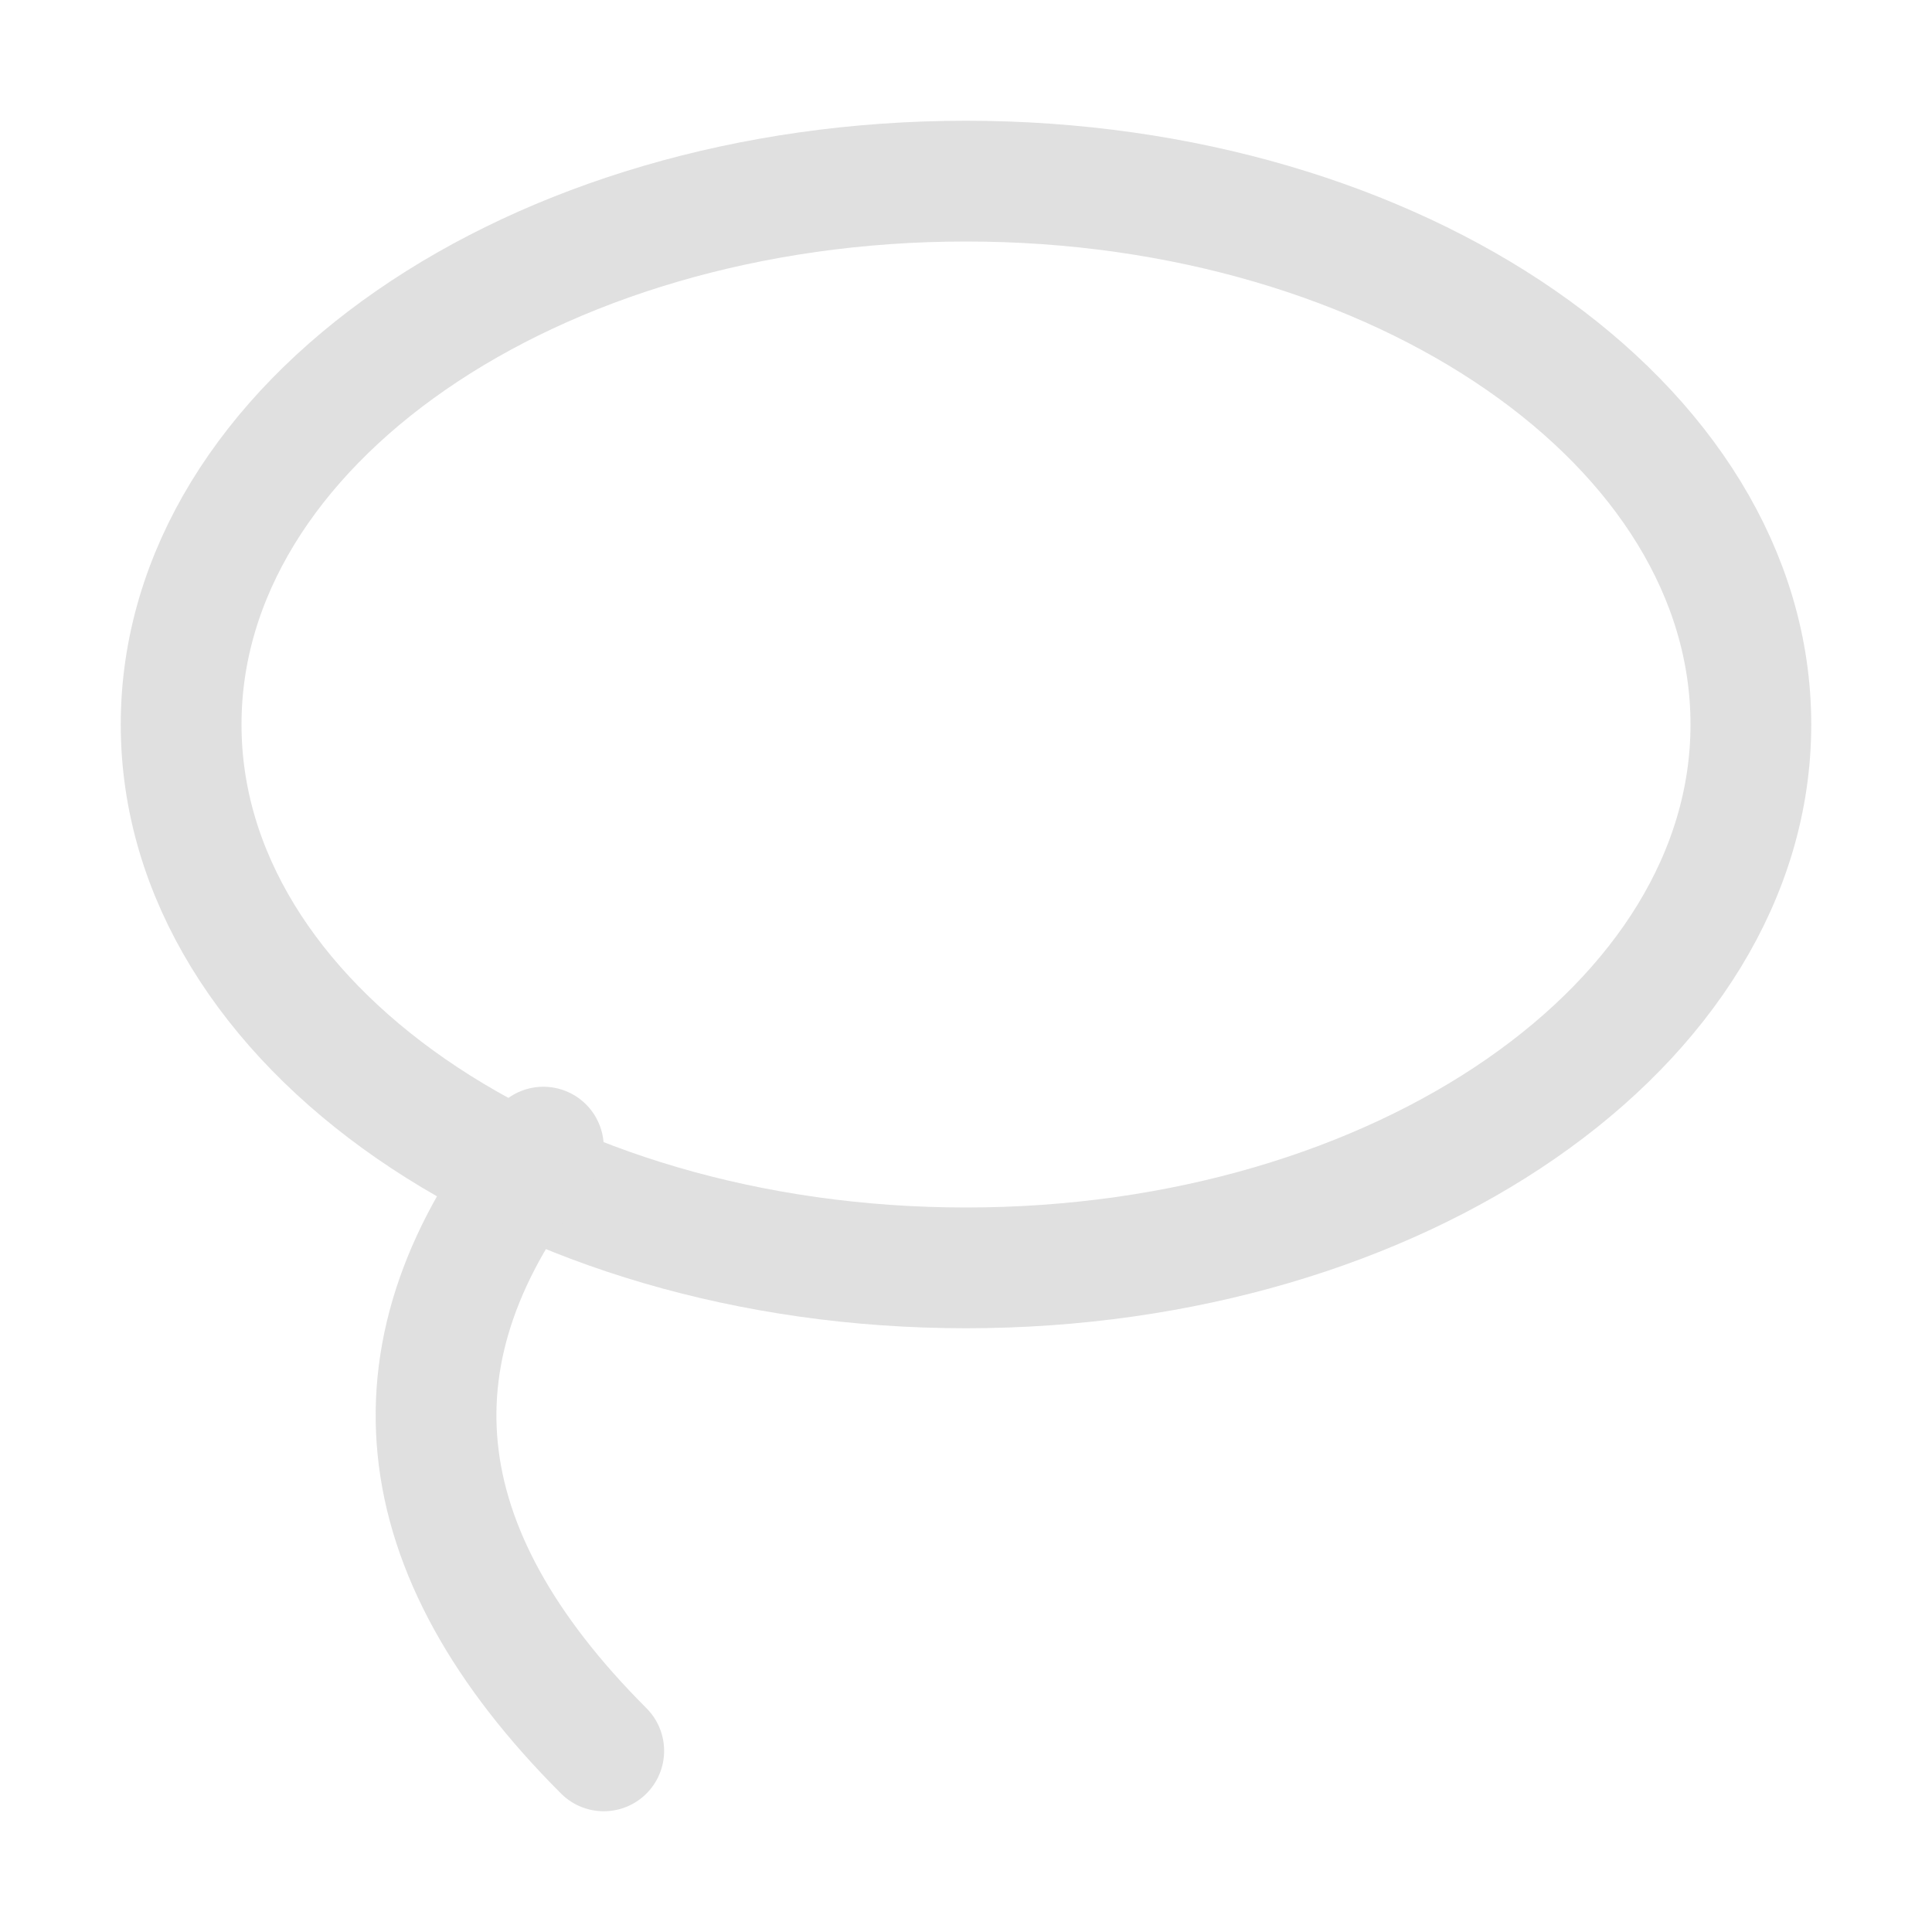
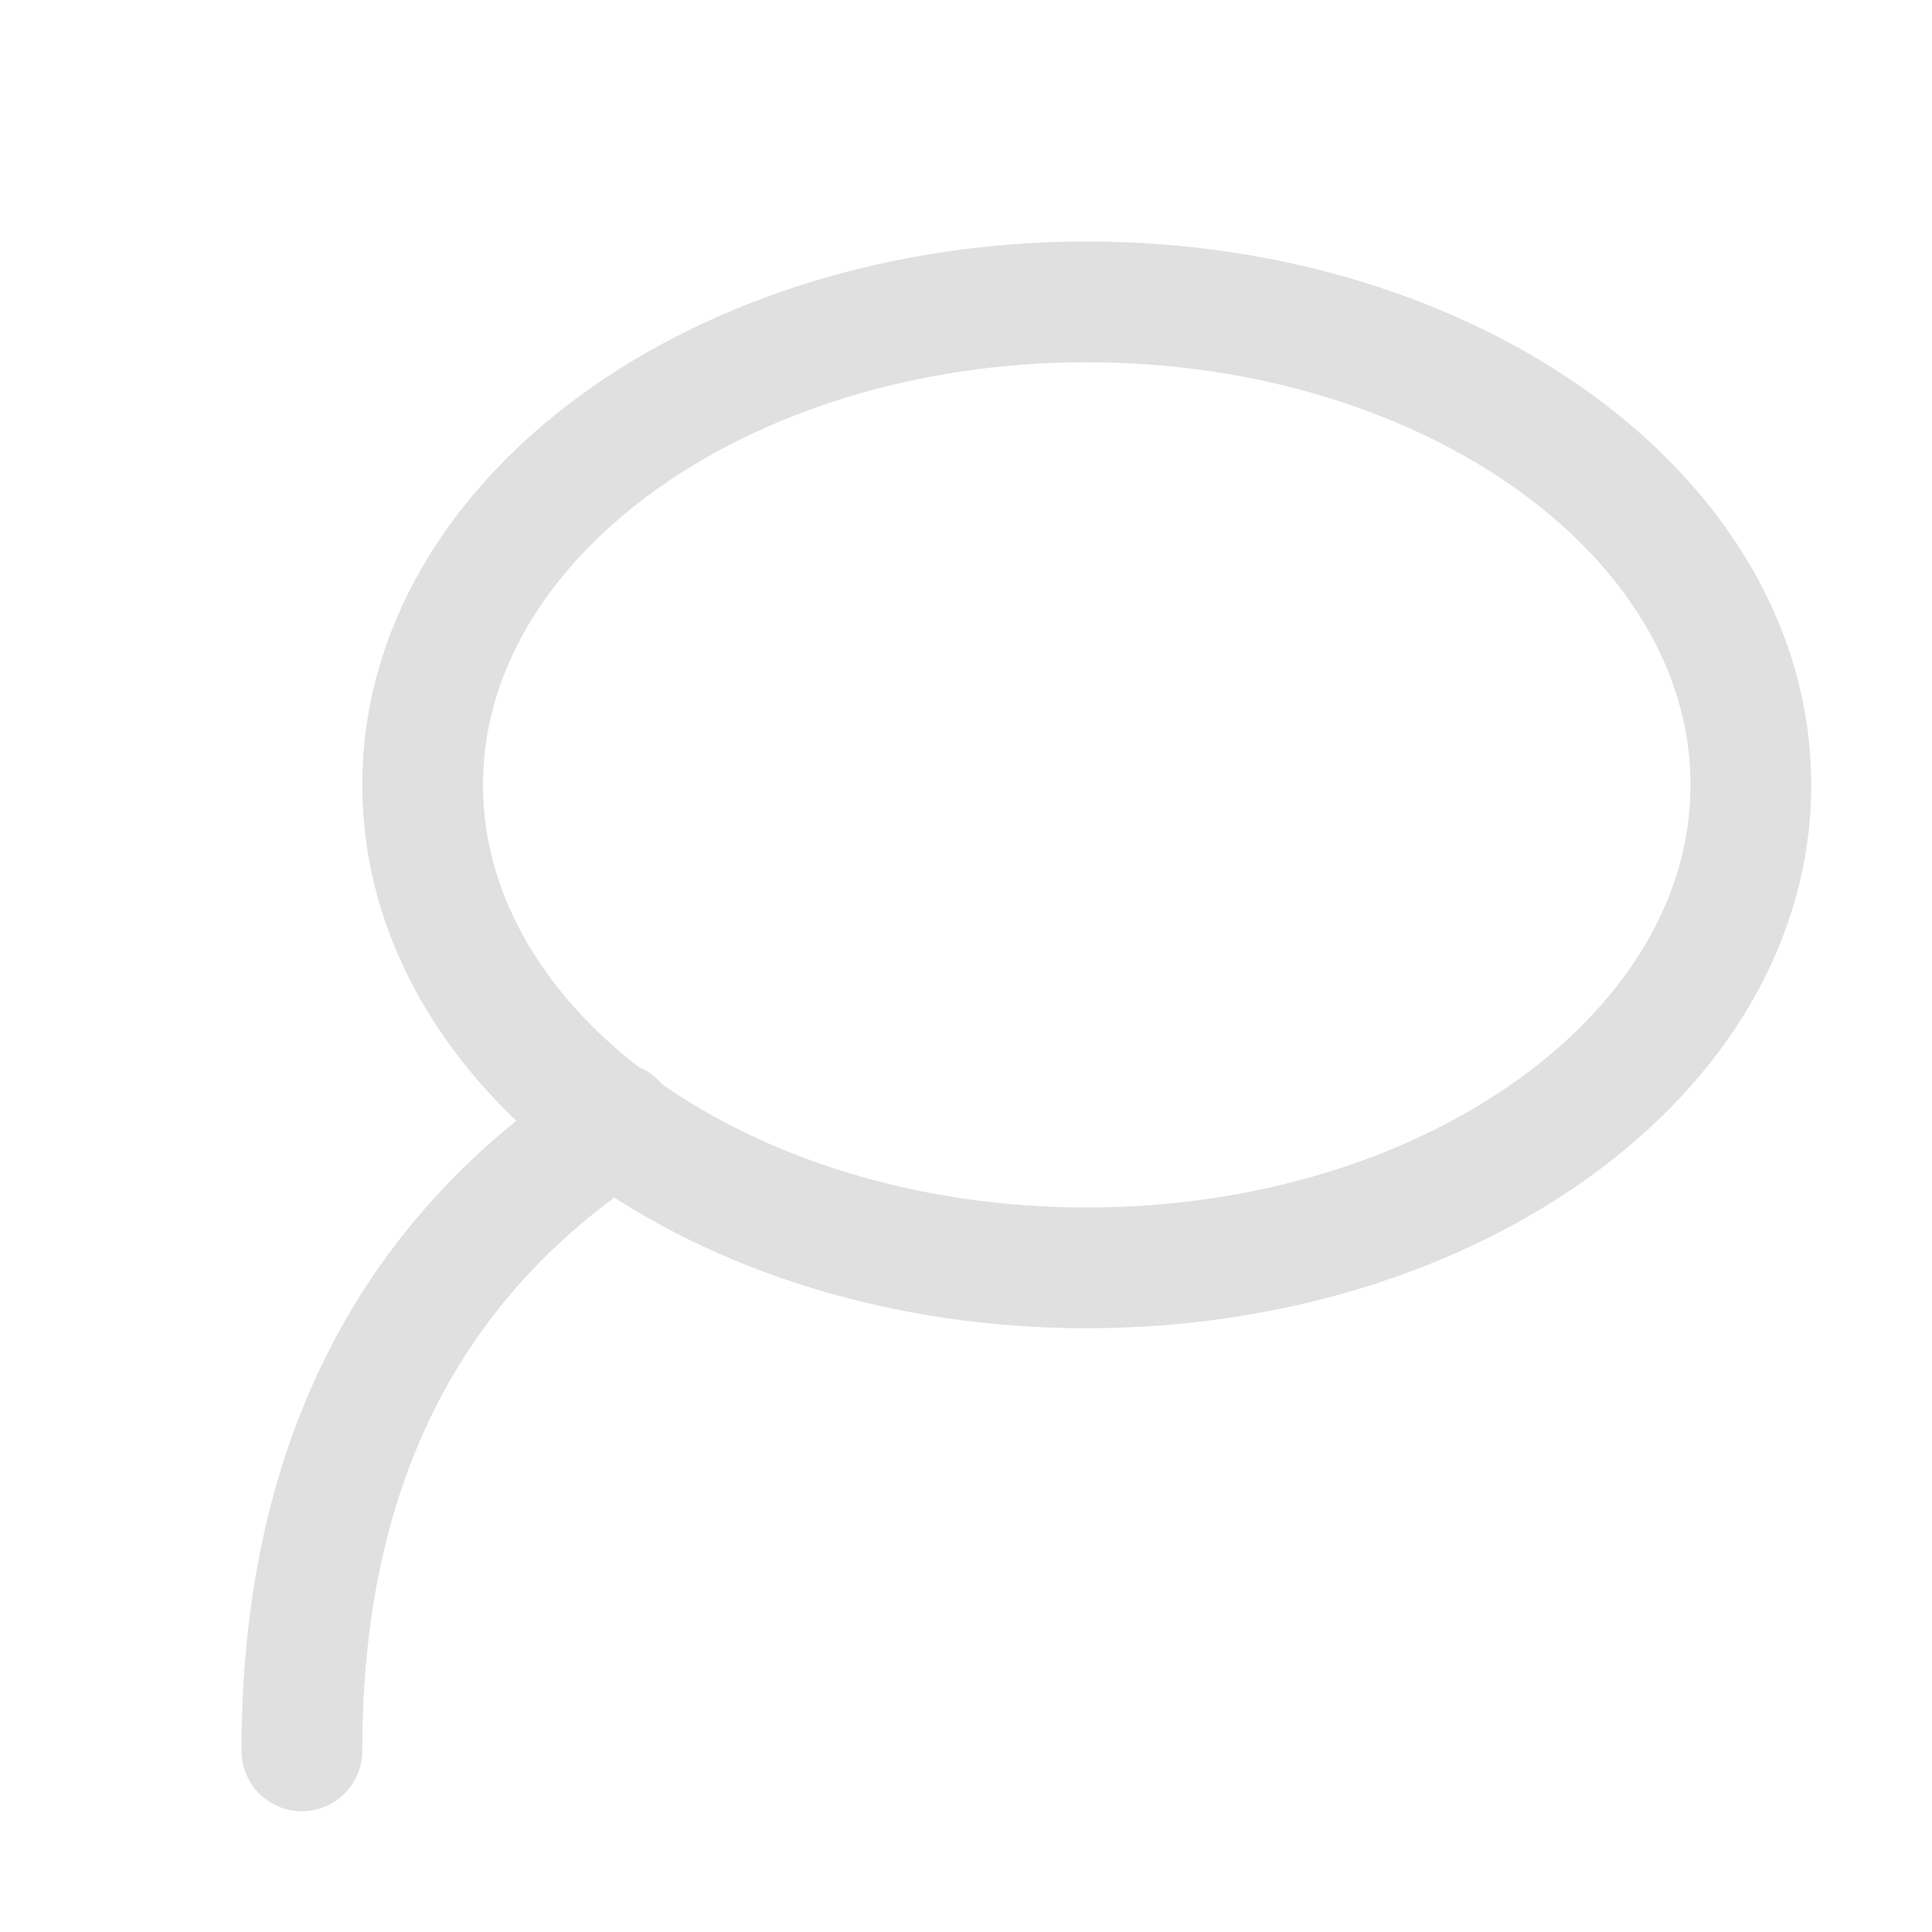
<svg xmlns="http://www.w3.org/2000/svg" width="16" height="16" viewBox="0 0 16 16">
-   <path fill="none" stroke="#e0e0e0" stroke-width="1" stroke-linecap="round" stroke-linejoin="round" d="M1.5 6A6.5 4.5 0 1 0 14.5 6A6.5 4.5 0 1 0 1.5 6Z" />
-   <path fill="none" stroke="#e0e0e0" stroke-width="1" stroke-linecap="round" stroke-linejoin="round" d="M4.5 9.5Q2.5 12 5 14.5" />
+   <path fill="none" stroke="#e0e0e0" stroke-width="1" stroke-linecap="round" stroke-linejoin="round" d="M3.5 6.5A5.5 4 0 1 0 14.5 6.5A5.5 4 0 1 0 3.5 6.5Z" />
+   <path fill="none" stroke="#e0e0e0" stroke-width="1" stroke-linecap="round" stroke-linejoin="round" d="M5.1 9.3Q2.5 11 2.5 14.5" />
</svg>
